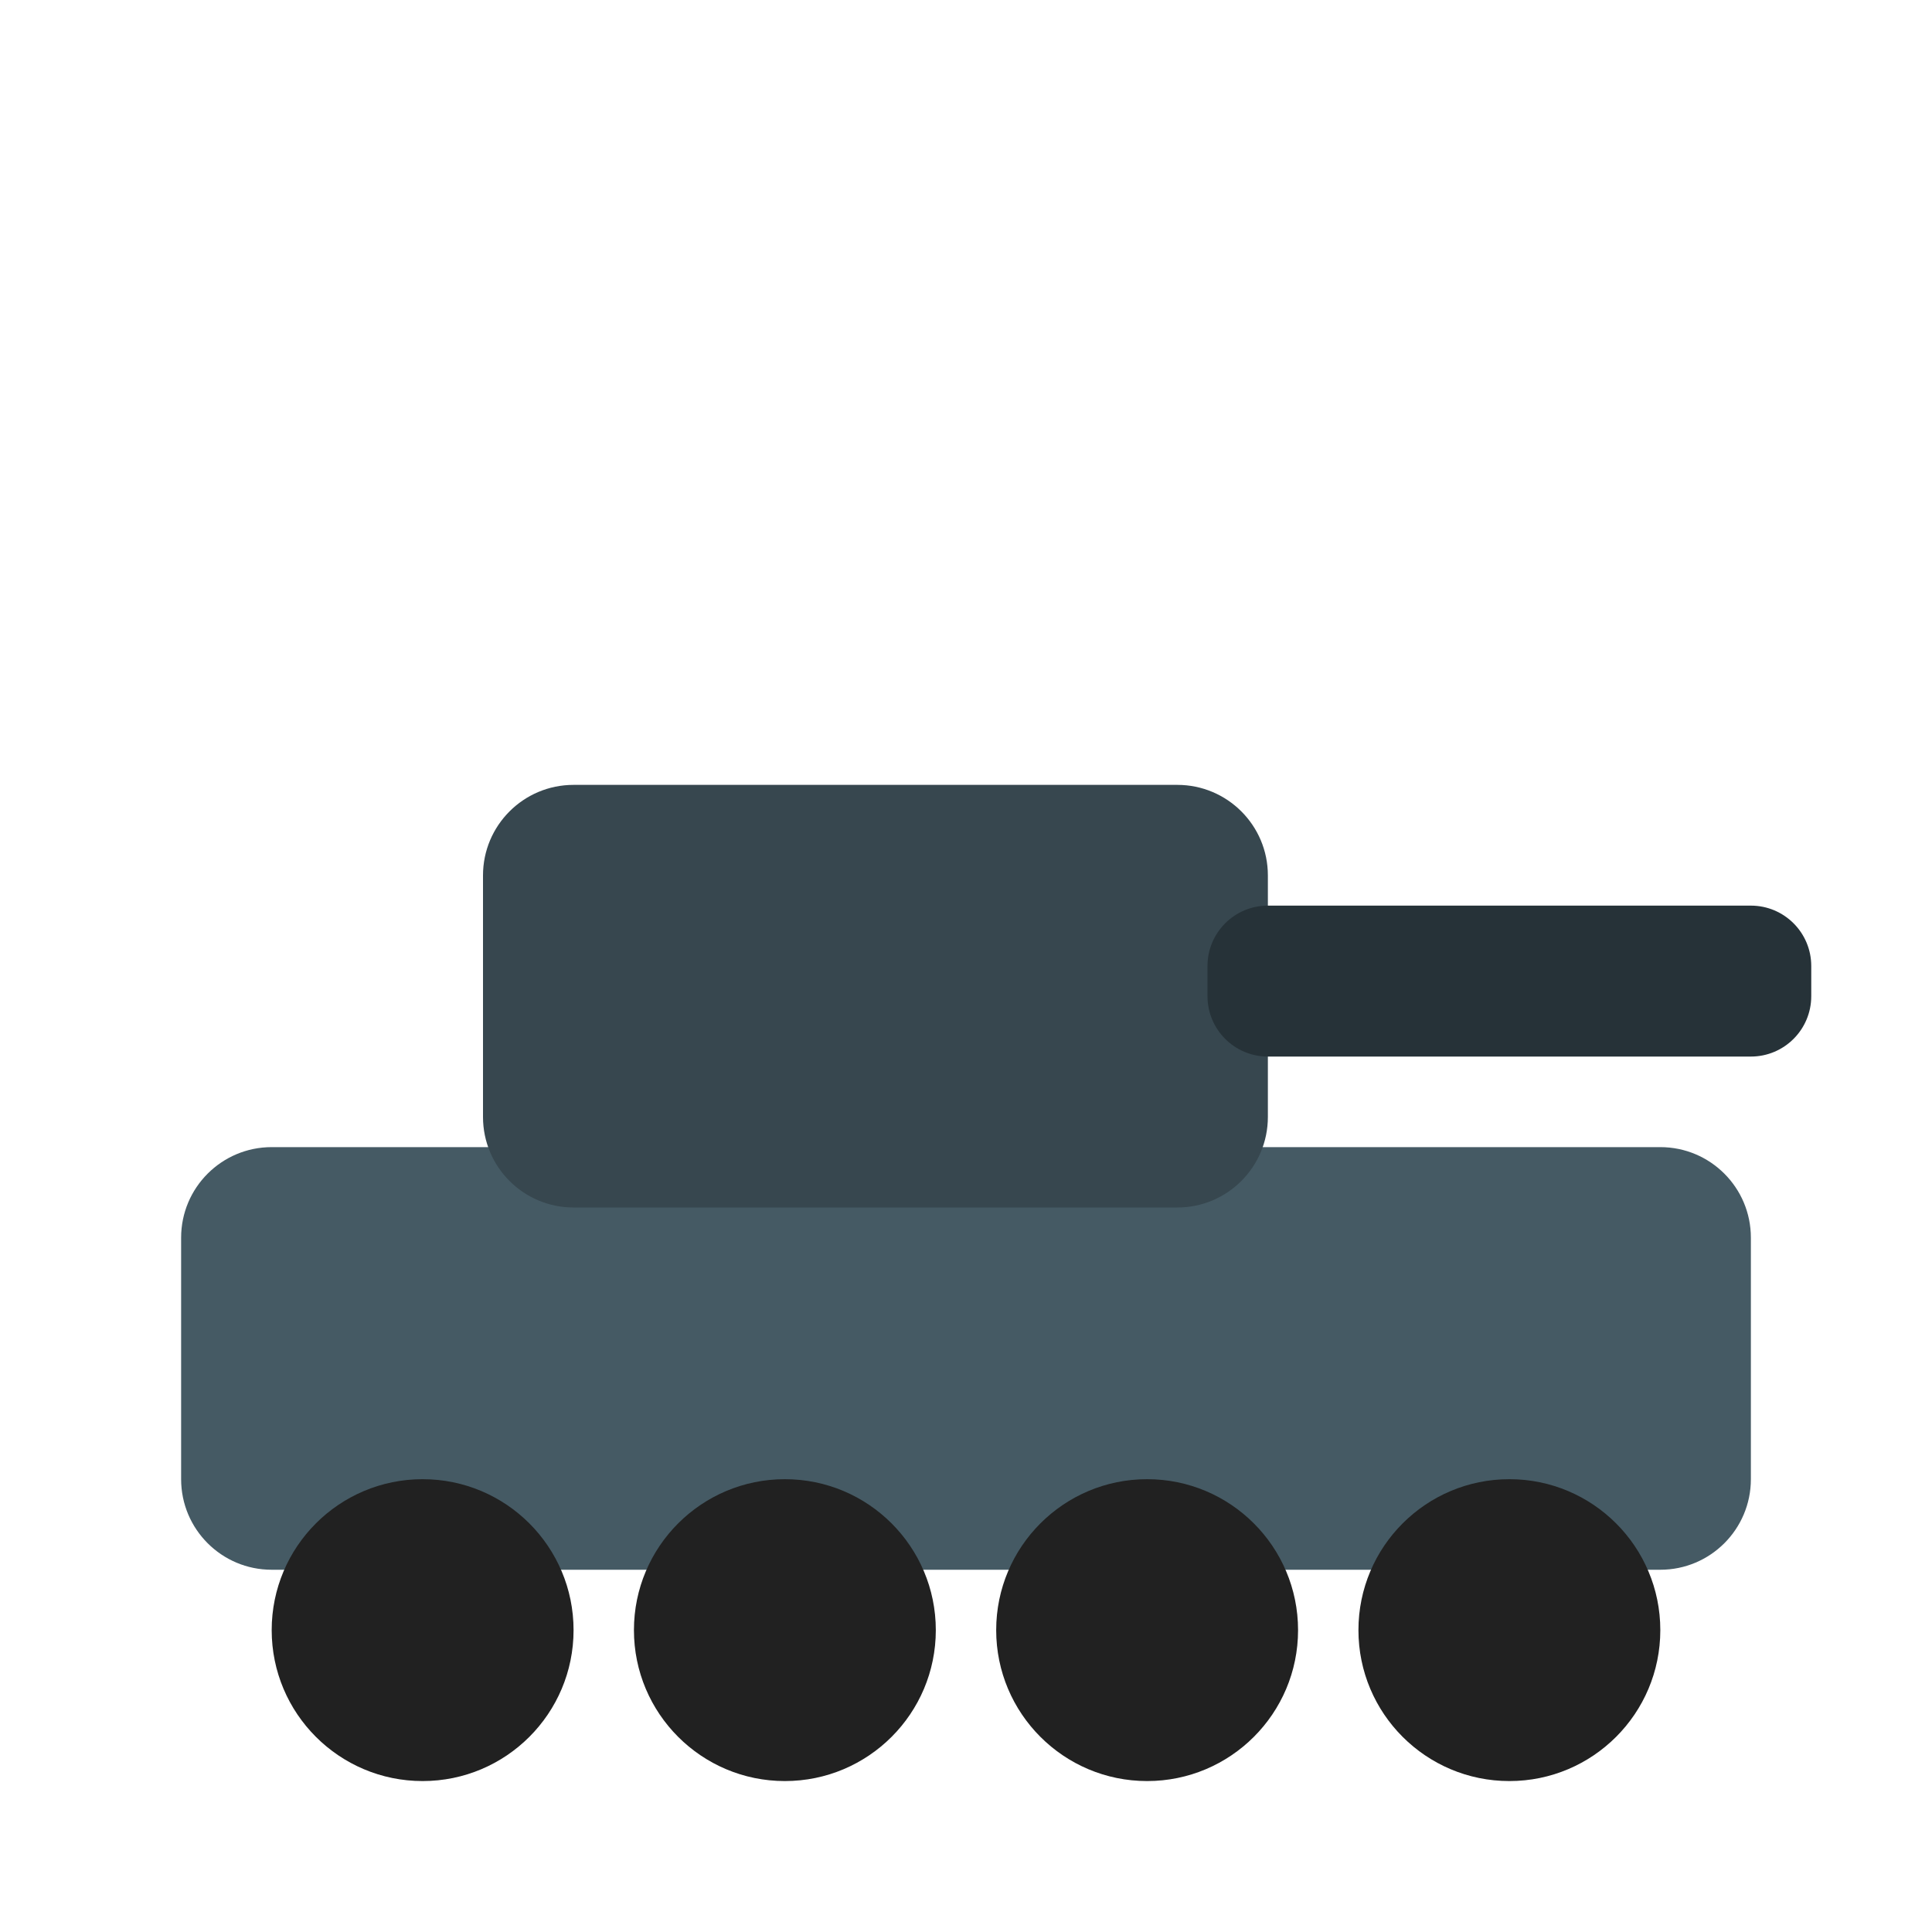
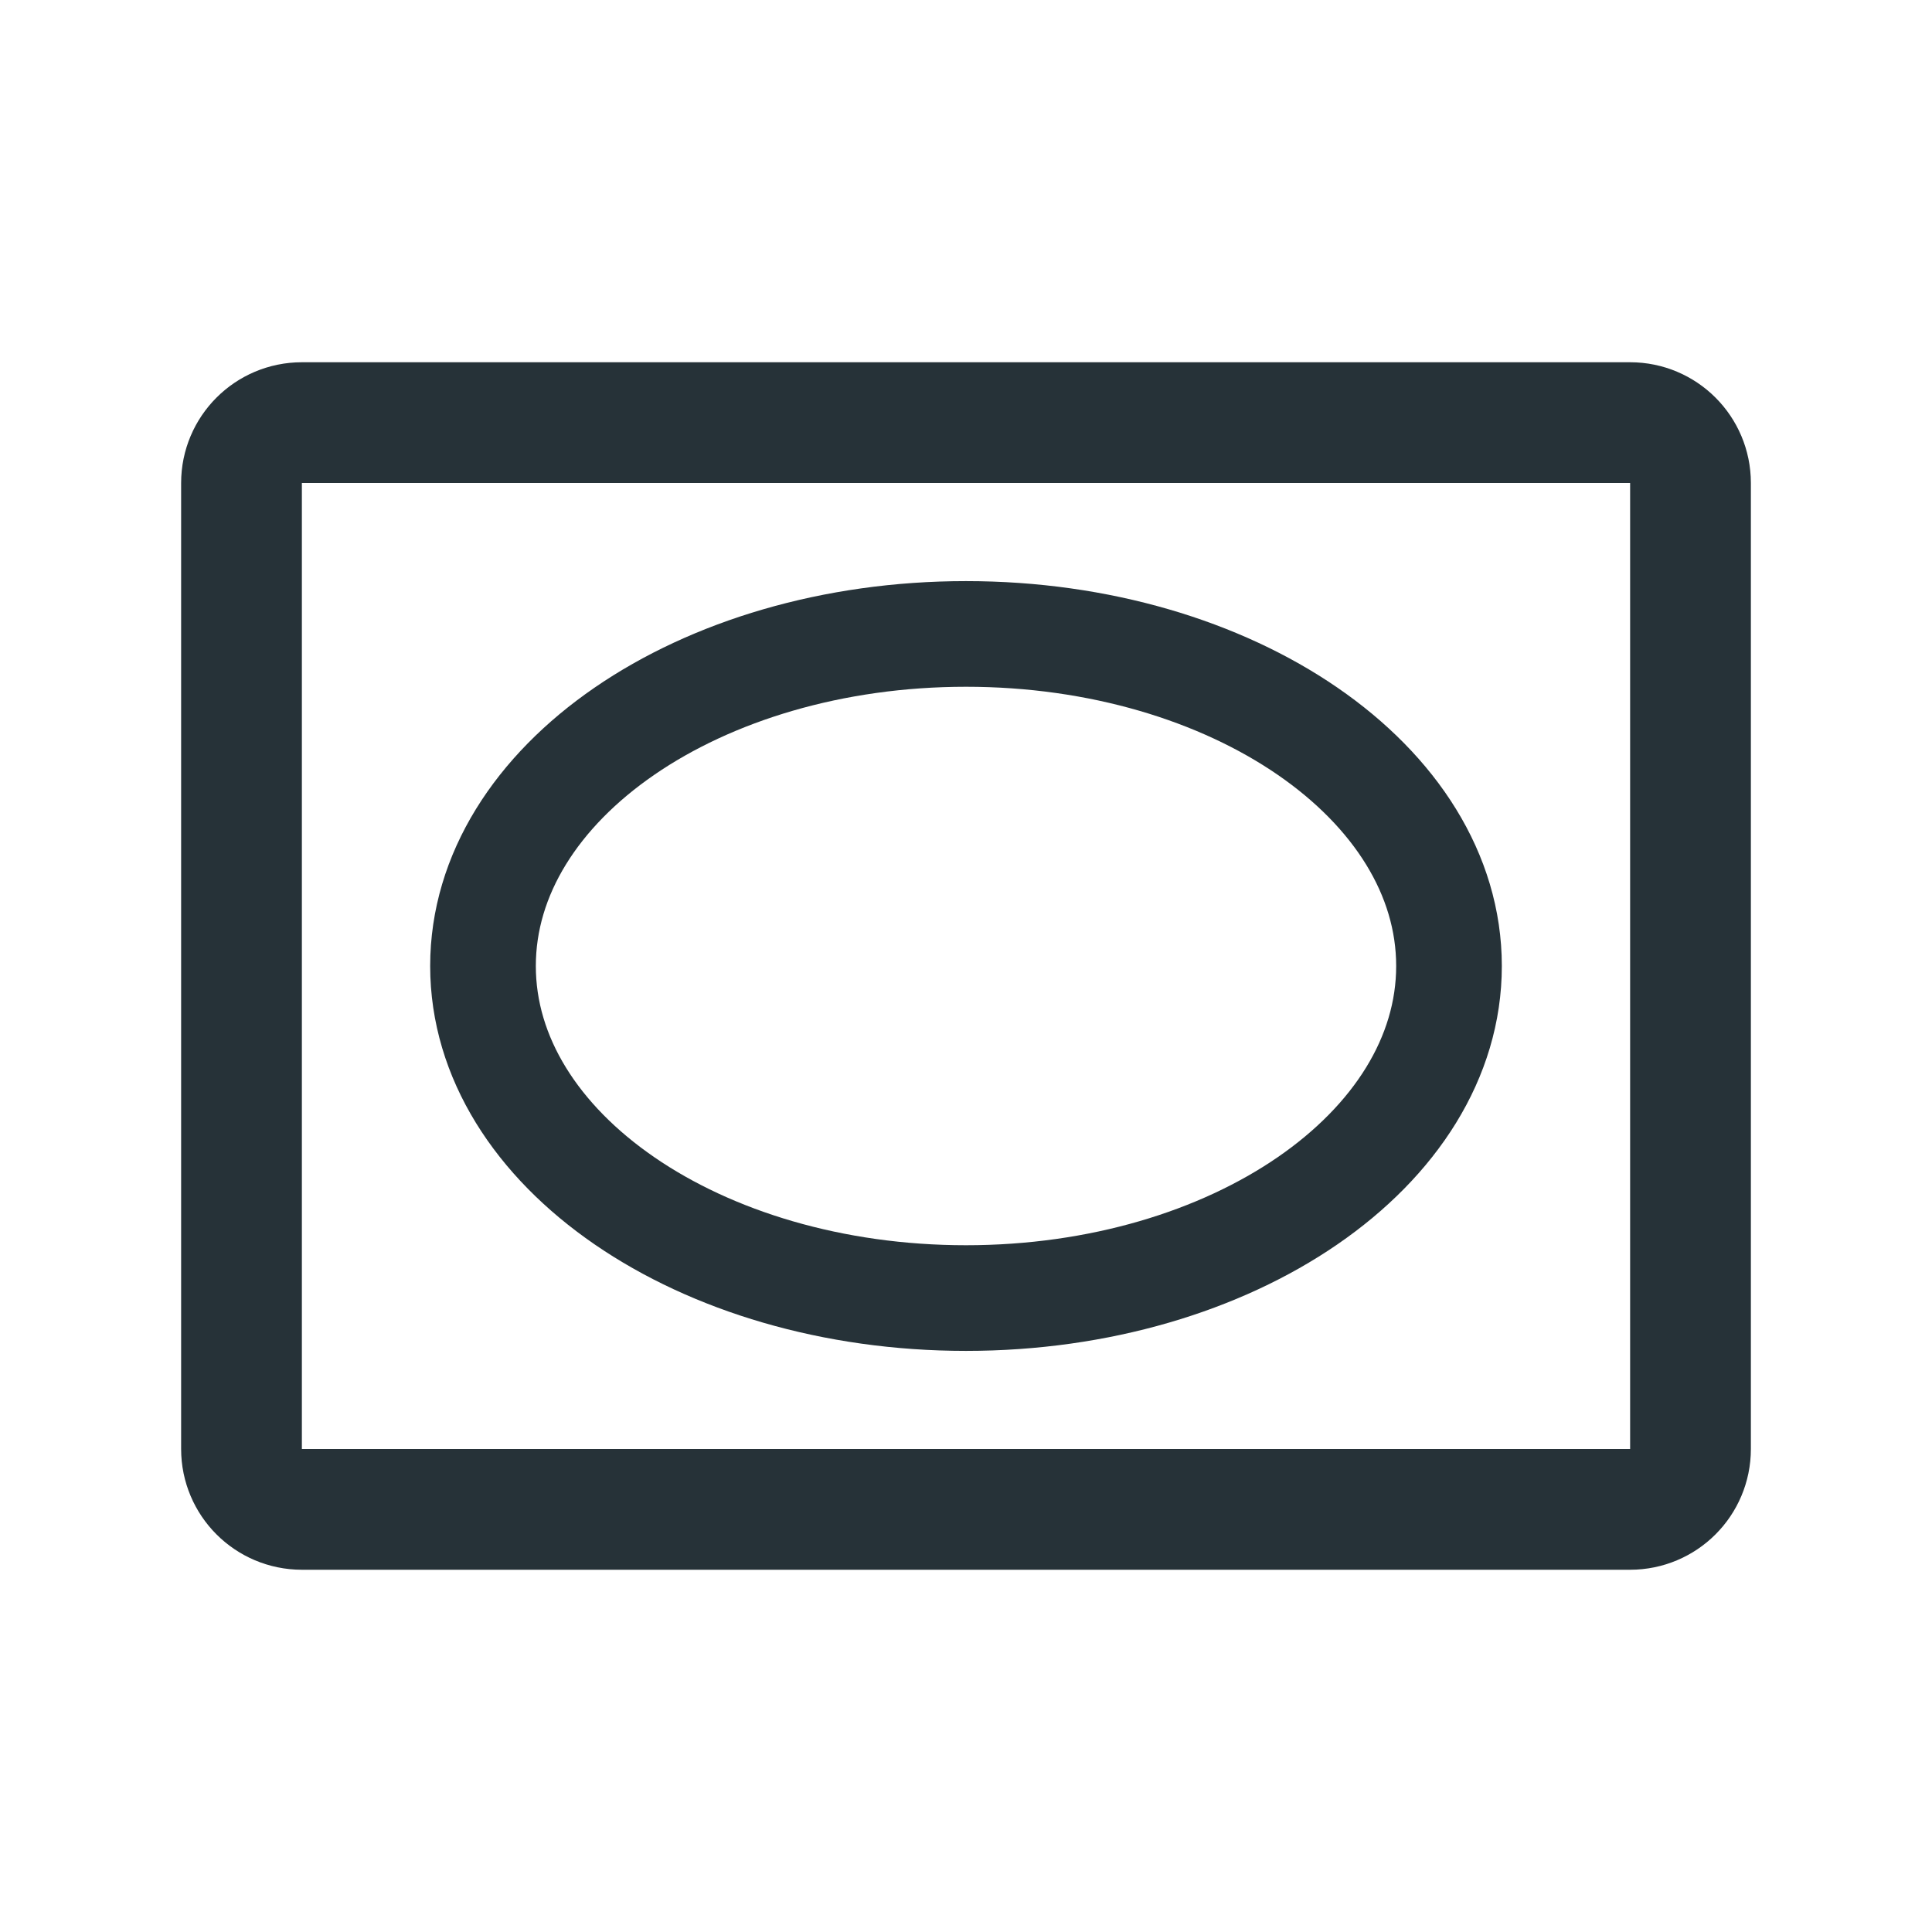
<svg xmlns="http://www.w3.org/2000/svg" viewBox="0 0 64 64" width="64" height="64">
-   <rect x="6" y="38" width="52" height="14" rx="3" fill="#455a64" />
-   <rect x="16" y="26" width="26" height="14" rx="3" fill="#37474f" />
-   <rect x="40" y="30" width="20" height="5" rx="2" fill="#263238" />
-   <circle cx="14" cy="54" r="5" fill="#212121" />
-   <circle cx="26" cy="54" r="5" fill="#212121" />
-   <circle cx="38" cy="54" r="5" fill="#212121" />
-   <circle cx="50" cy="54" r="5" fill="#212121" />
+   <rect x="8" y="14" width="48" height="36" rx="2" fill="none" stroke="#263238" stroke-width="4" />
+   <ellipse cx="32" cy="32" rx="16" ry="11" fill="none" stroke="#263238" stroke-width="3.5" />
</svg>
